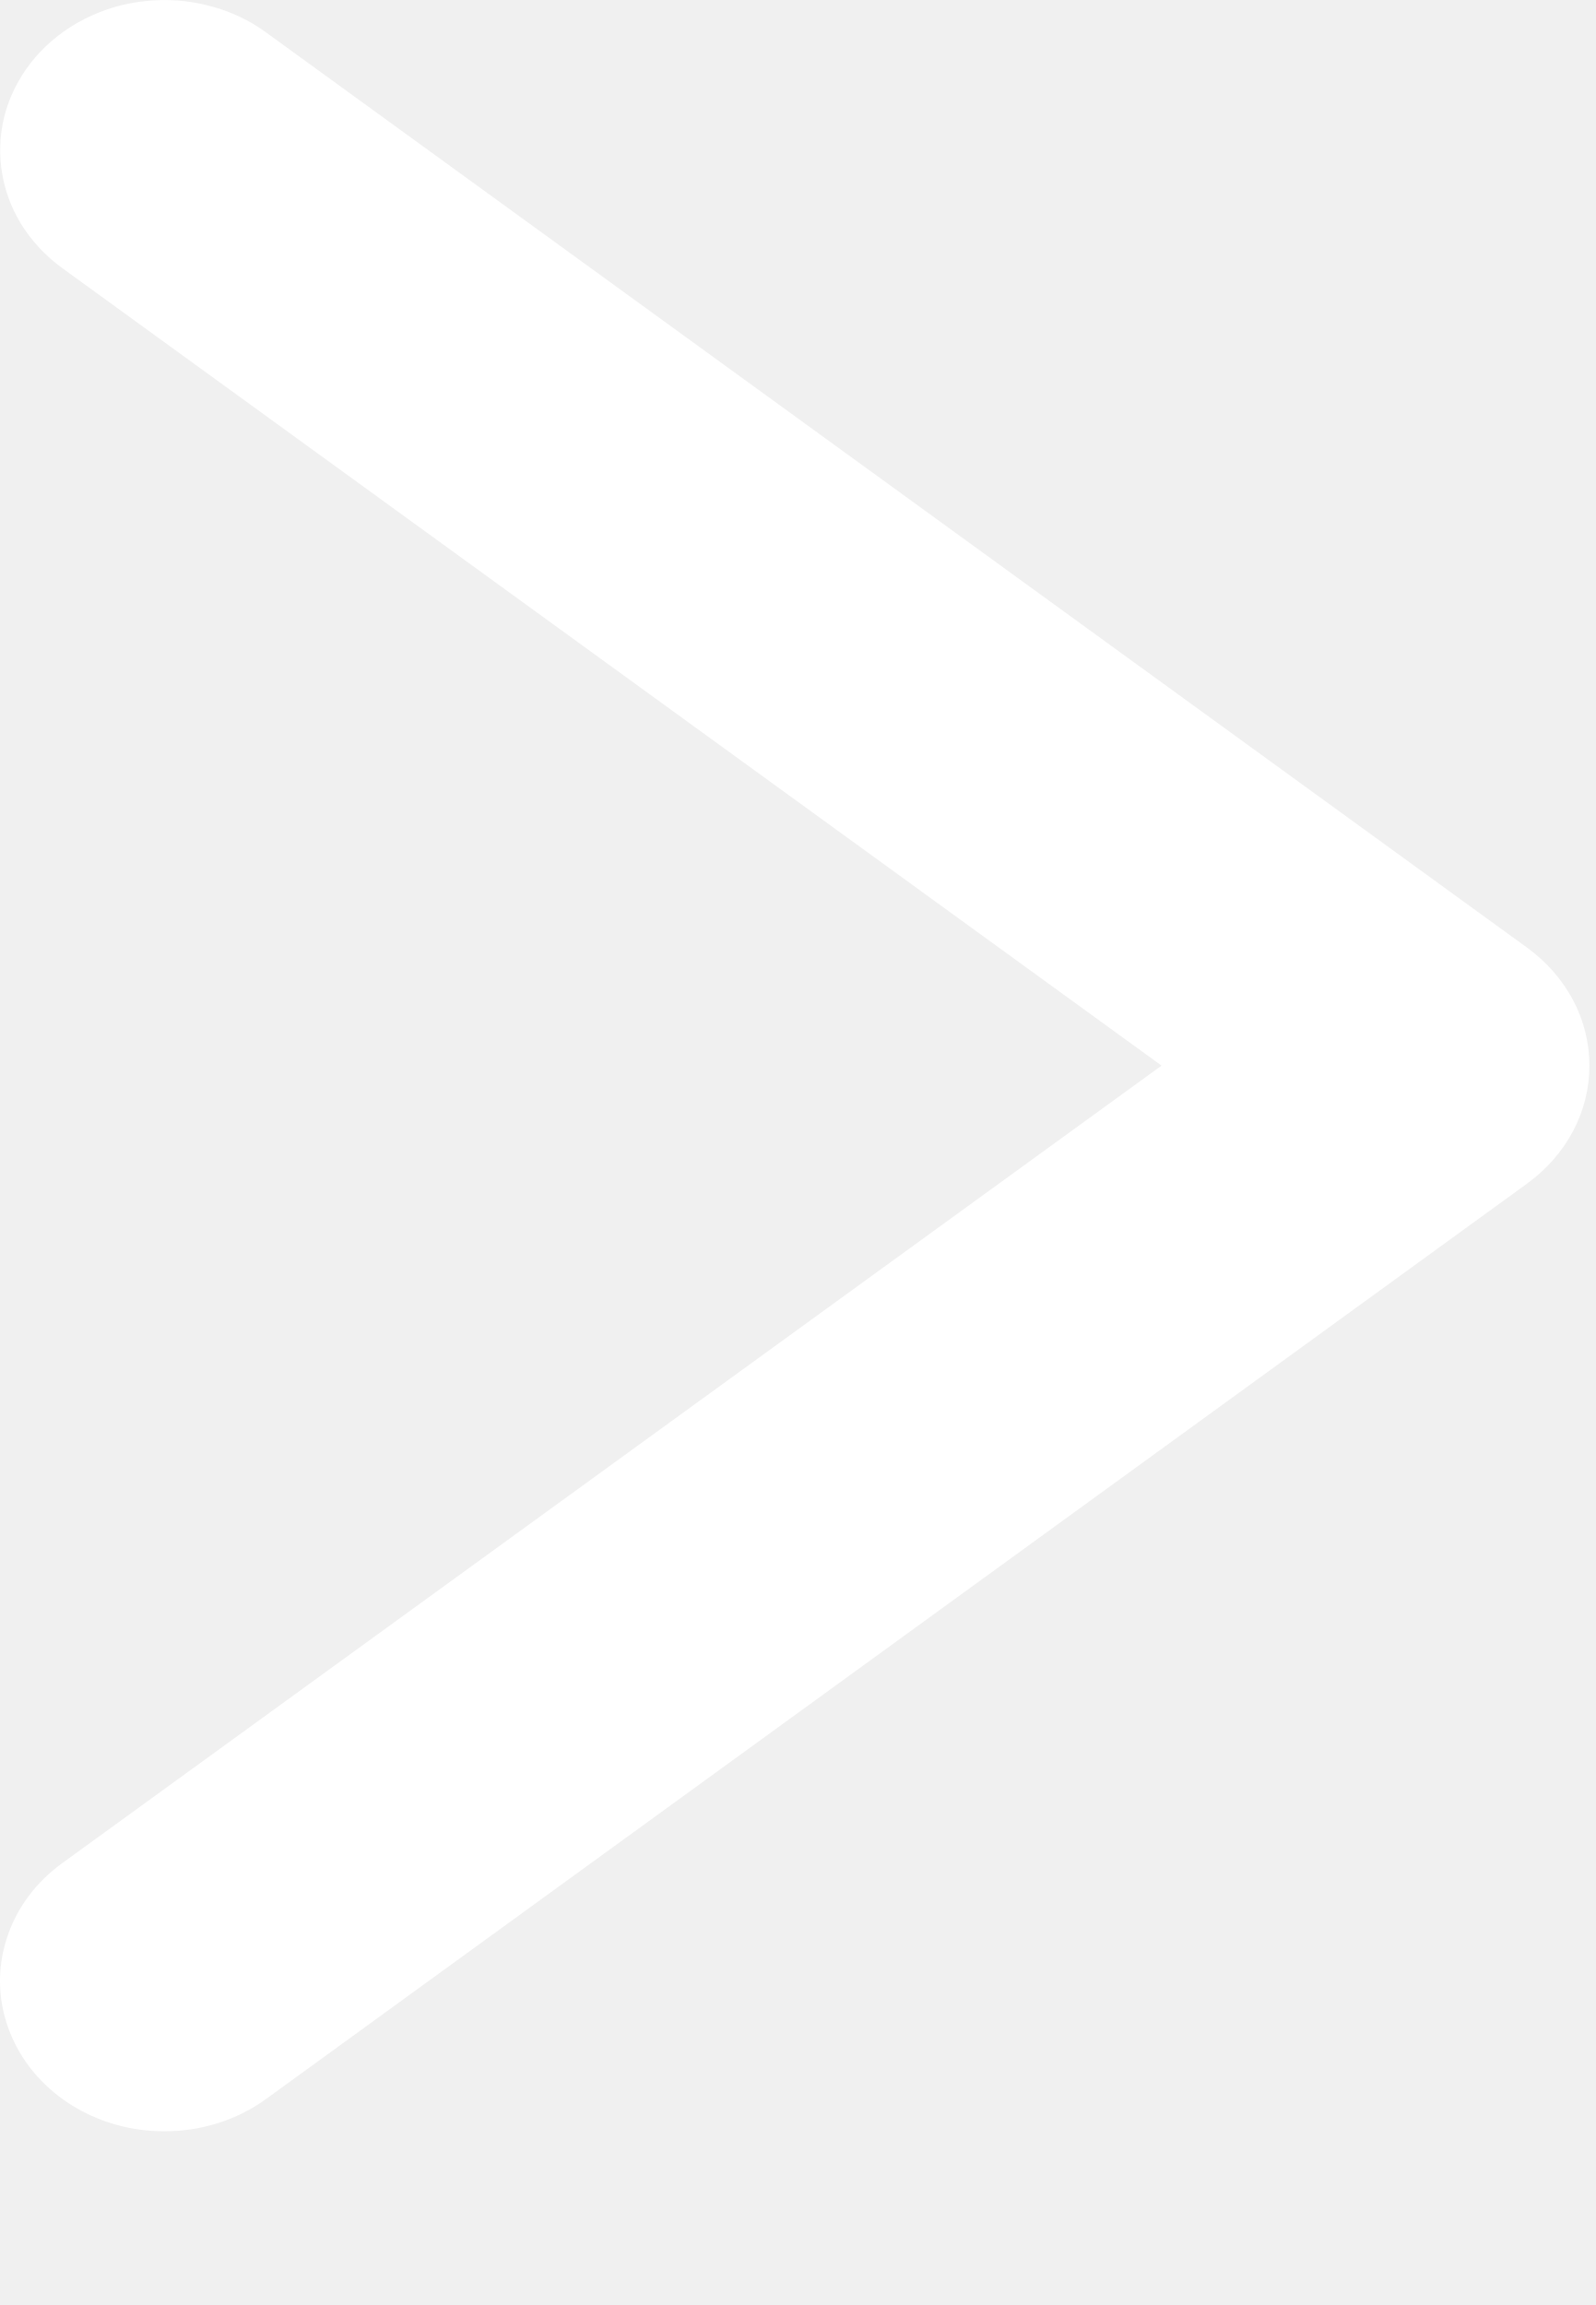
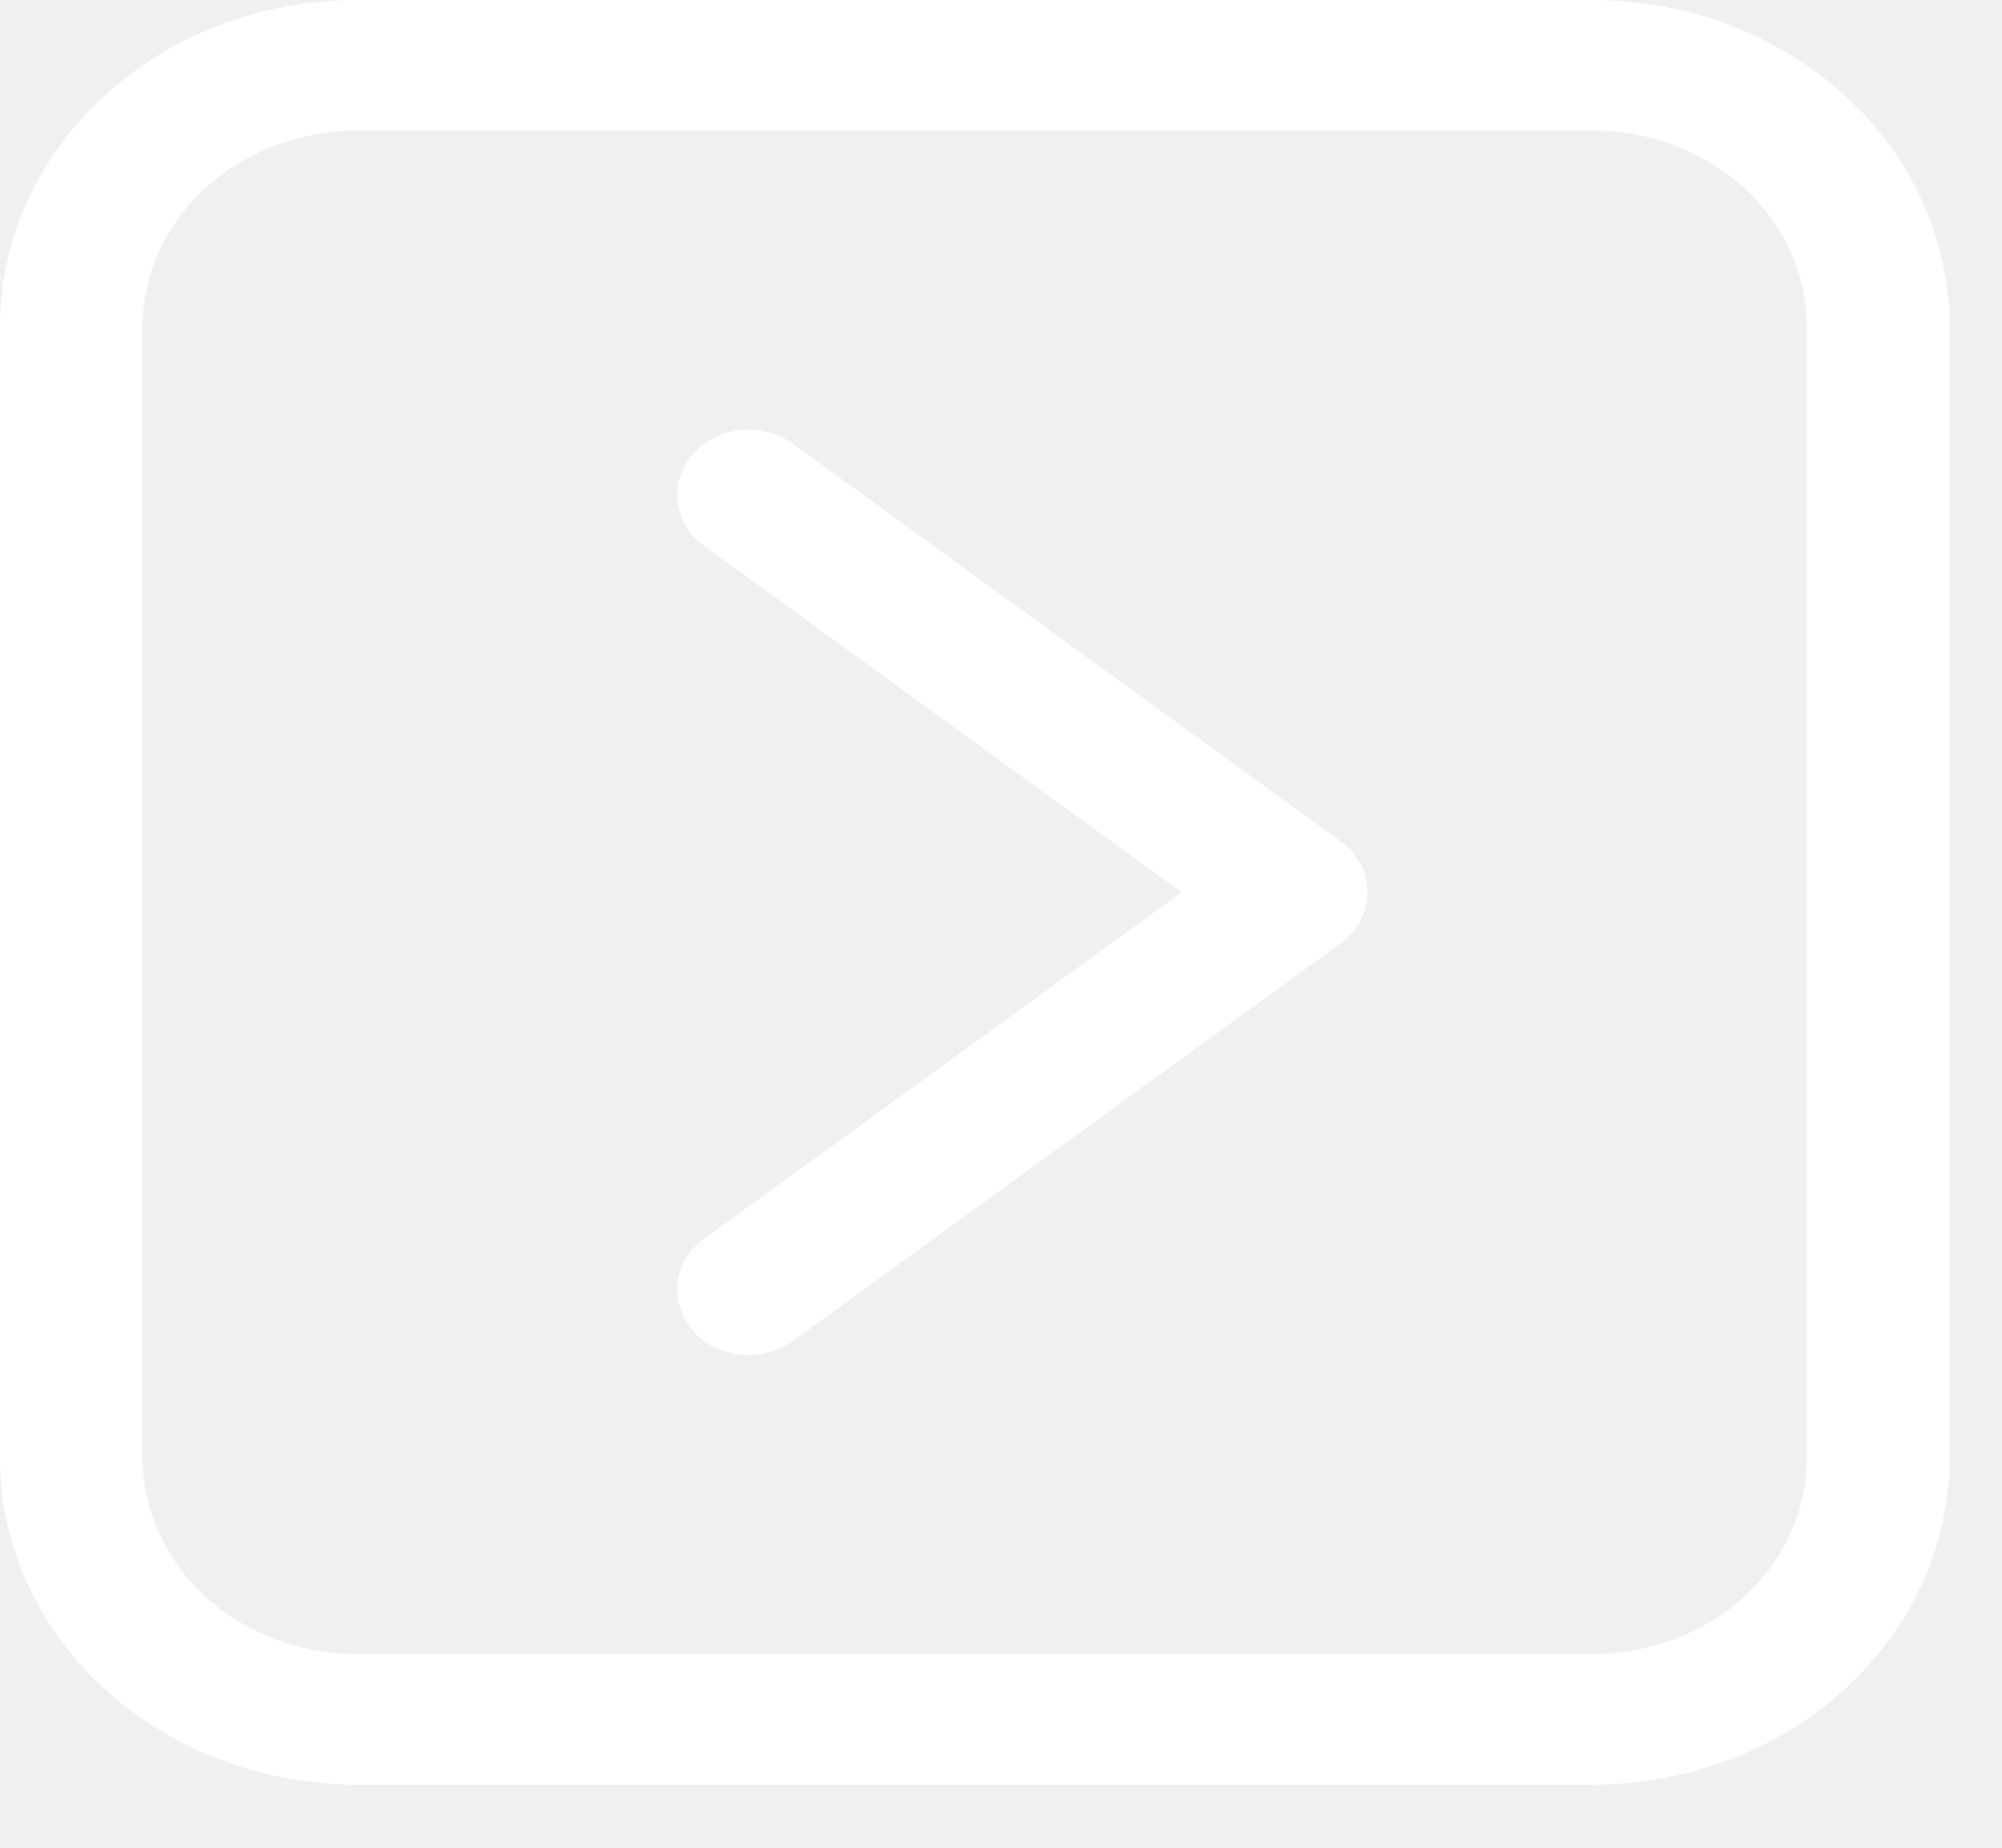
- <svg xmlns="http://www.w3.org/2000/svg" width="9" height="13" viewBox="0 0 9 13" fill="none">
-   <path d="M0.927 12.02C0.735 12.021 0.547 11.966 0.39 11.864C0.233 11.762 0.115 11.618 0.052 11.452C-0.012 11.285 -0.017 11.105 0.037 10.936C0.09 10.767 0.2 10.617 0.351 10.508L6.551 6.01L0.351 1.512C0.256 1.443 0.176 1.357 0.117 1.26C0.058 1.163 0.021 1.056 0.007 0.945C-0.007 0.834 0.003 0.722 0.036 0.615C0.07 0.508 0.126 0.408 0.201 0.321C0.277 0.234 0.37 0.161 0.477 0.107C0.583 0.053 0.7 0.018 0.821 0.006C0.941 -0.007 1.064 0.002 1.181 0.033C1.298 0.063 1.407 0.114 1.502 0.184L8.613 5.345C8.723 5.425 8.811 5.526 8.872 5.641C8.933 5.756 8.964 5.882 8.964 6.01C8.964 6.138 8.933 6.264 8.872 6.379C8.811 6.494 8.723 6.595 8.613 6.675L1.502 11.837C1.339 11.956 1.136 12.021 0.927 12.02Z" fill="white" />
+ <svg xmlns="http://www.w3.org/2000/svg" width="26" height="24" viewBox="0 0 26 24" fill="none">
+   <path d="M20.687 23.18H4.632C3.404 23.179 2.226 22.732 1.358 21.937C0.489 21.142 0.001 20.064 0 18.939V4.241C0.001 3.116 0.489 2.038 1.358 1.243C2.226 0.448 3.404 0.001 4.632 0H20.687C21.915 0.001 23.093 0.448 23.961 1.243C24.83 2.038 25.318 3.116 25.319 4.241V18.939C25.318 20.064 24.83 21.142 23.961 21.937C23.093 22.732 21.915 23.179 20.687 23.18ZM4.632 1.696C3.895 1.697 3.189 1.965 2.668 2.442C2.147 2.919 1.854 3.566 1.853 4.241V18.939C1.854 19.614 2.147 20.261 2.668 20.738C3.189 21.215 3.895 21.483 4.632 21.484H20.687C21.424 21.483 22.13 21.215 22.651 20.738C23.172 20.261 23.465 19.614 23.466 18.939V4.241C23.465 3.566 23.172 2.919 22.651 2.442C22.13 1.965 21.424 1.697 20.687 1.696H4.632Z" fill="white" />
+   <path d="M9.722 17.601C9.53 17.601 9.342 17.546 9.185 17.445C9.028 17.343 8.91 17.198 8.847 17.032C8.783 16.866 8.778 16.686 8.832 16.517C8.885 16.347 8.995 16.198 9.146 16.088L15.346 11.59L9.146 7.092C9.051 7.023 8.971 6.938 8.912 6.84C8.853 6.743 8.816 6.636 8.802 6.525C8.788 6.415 8.798 6.303 8.831 6.196C8.864 6.089 8.921 5.989 8.996 5.901C9.072 5.814 9.165 5.741 9.272 5.687C9.378 5.633 9.495 5.599 9.616 5.586C9.736 5.573 9.859 5.582 9.976 5.613C10.093 5.644 10.202 5.695 10.297 5.764L17.408 10.926C17.518 11.005 17.606 11.106 17.667 11.221C17.728 11.336 17.759 11.463 17.759 11.59C17.759 11.718 17.728 11.845 17.667 11.96C17.606 12.075 17.518 12.176 17.408 12.255L10.297 17.418C10.134 17.537 9.931 17.601 9.722 17.601Z" fill="white" />
</svg>
